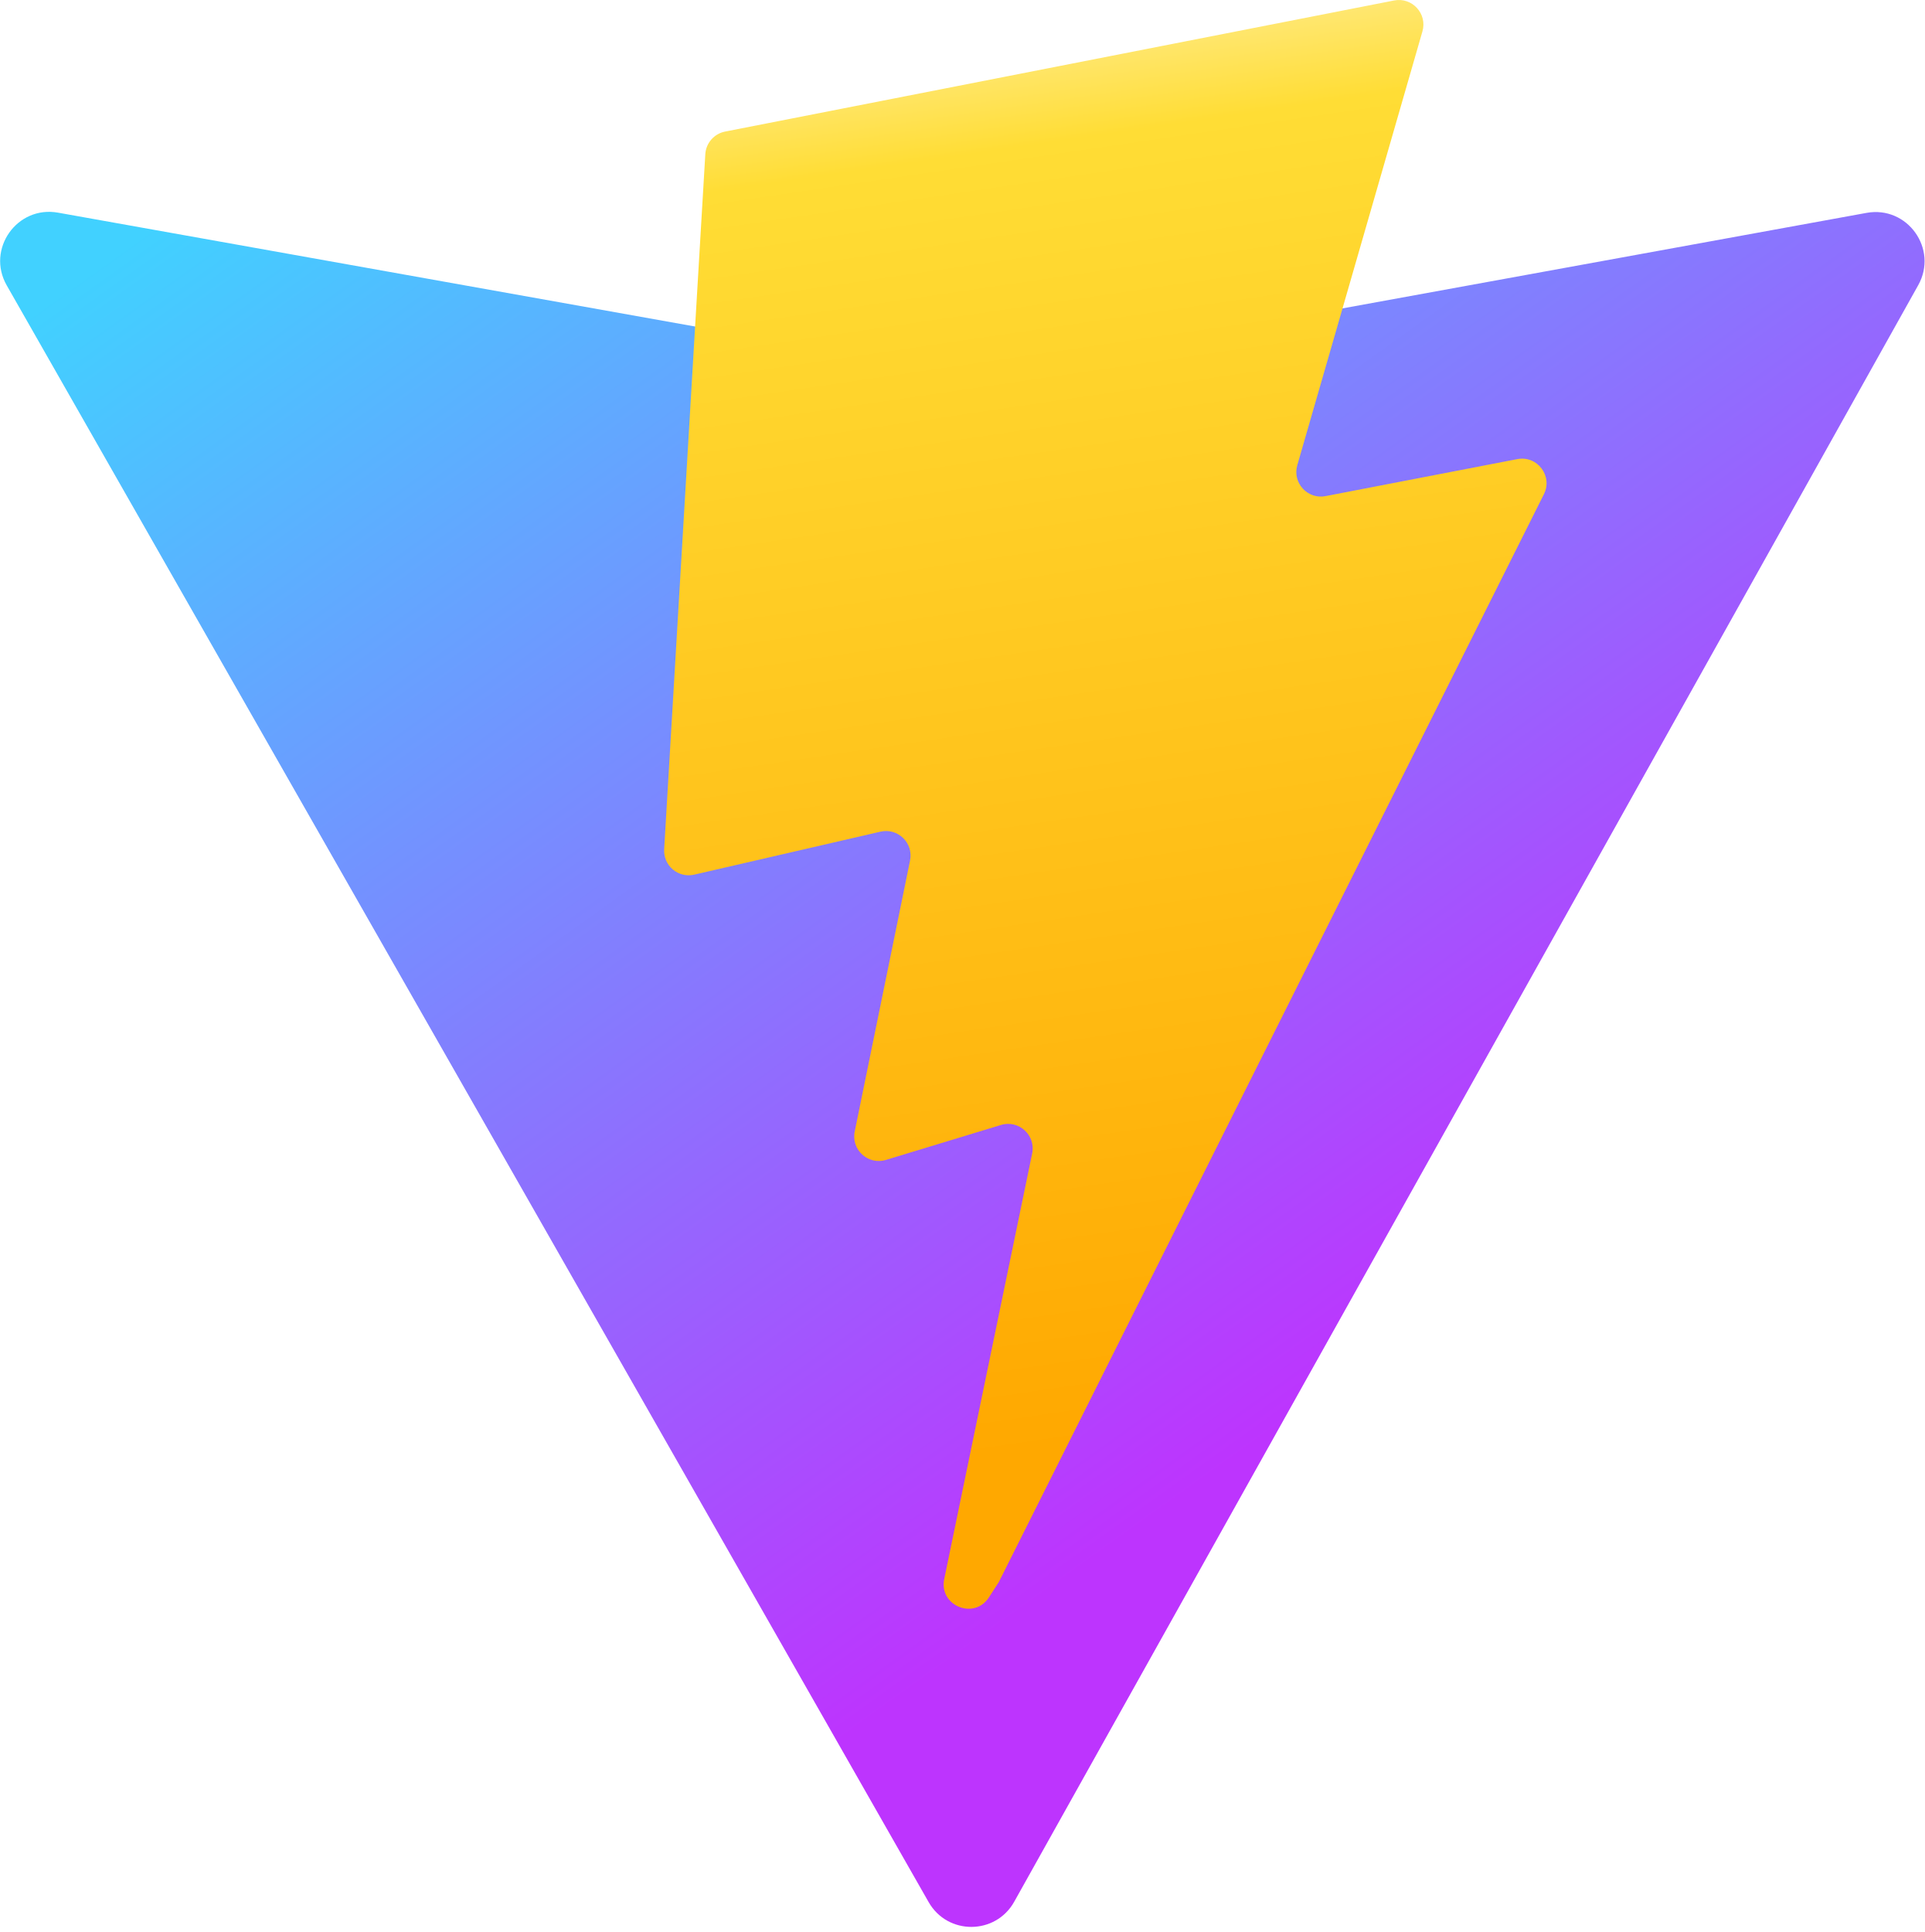
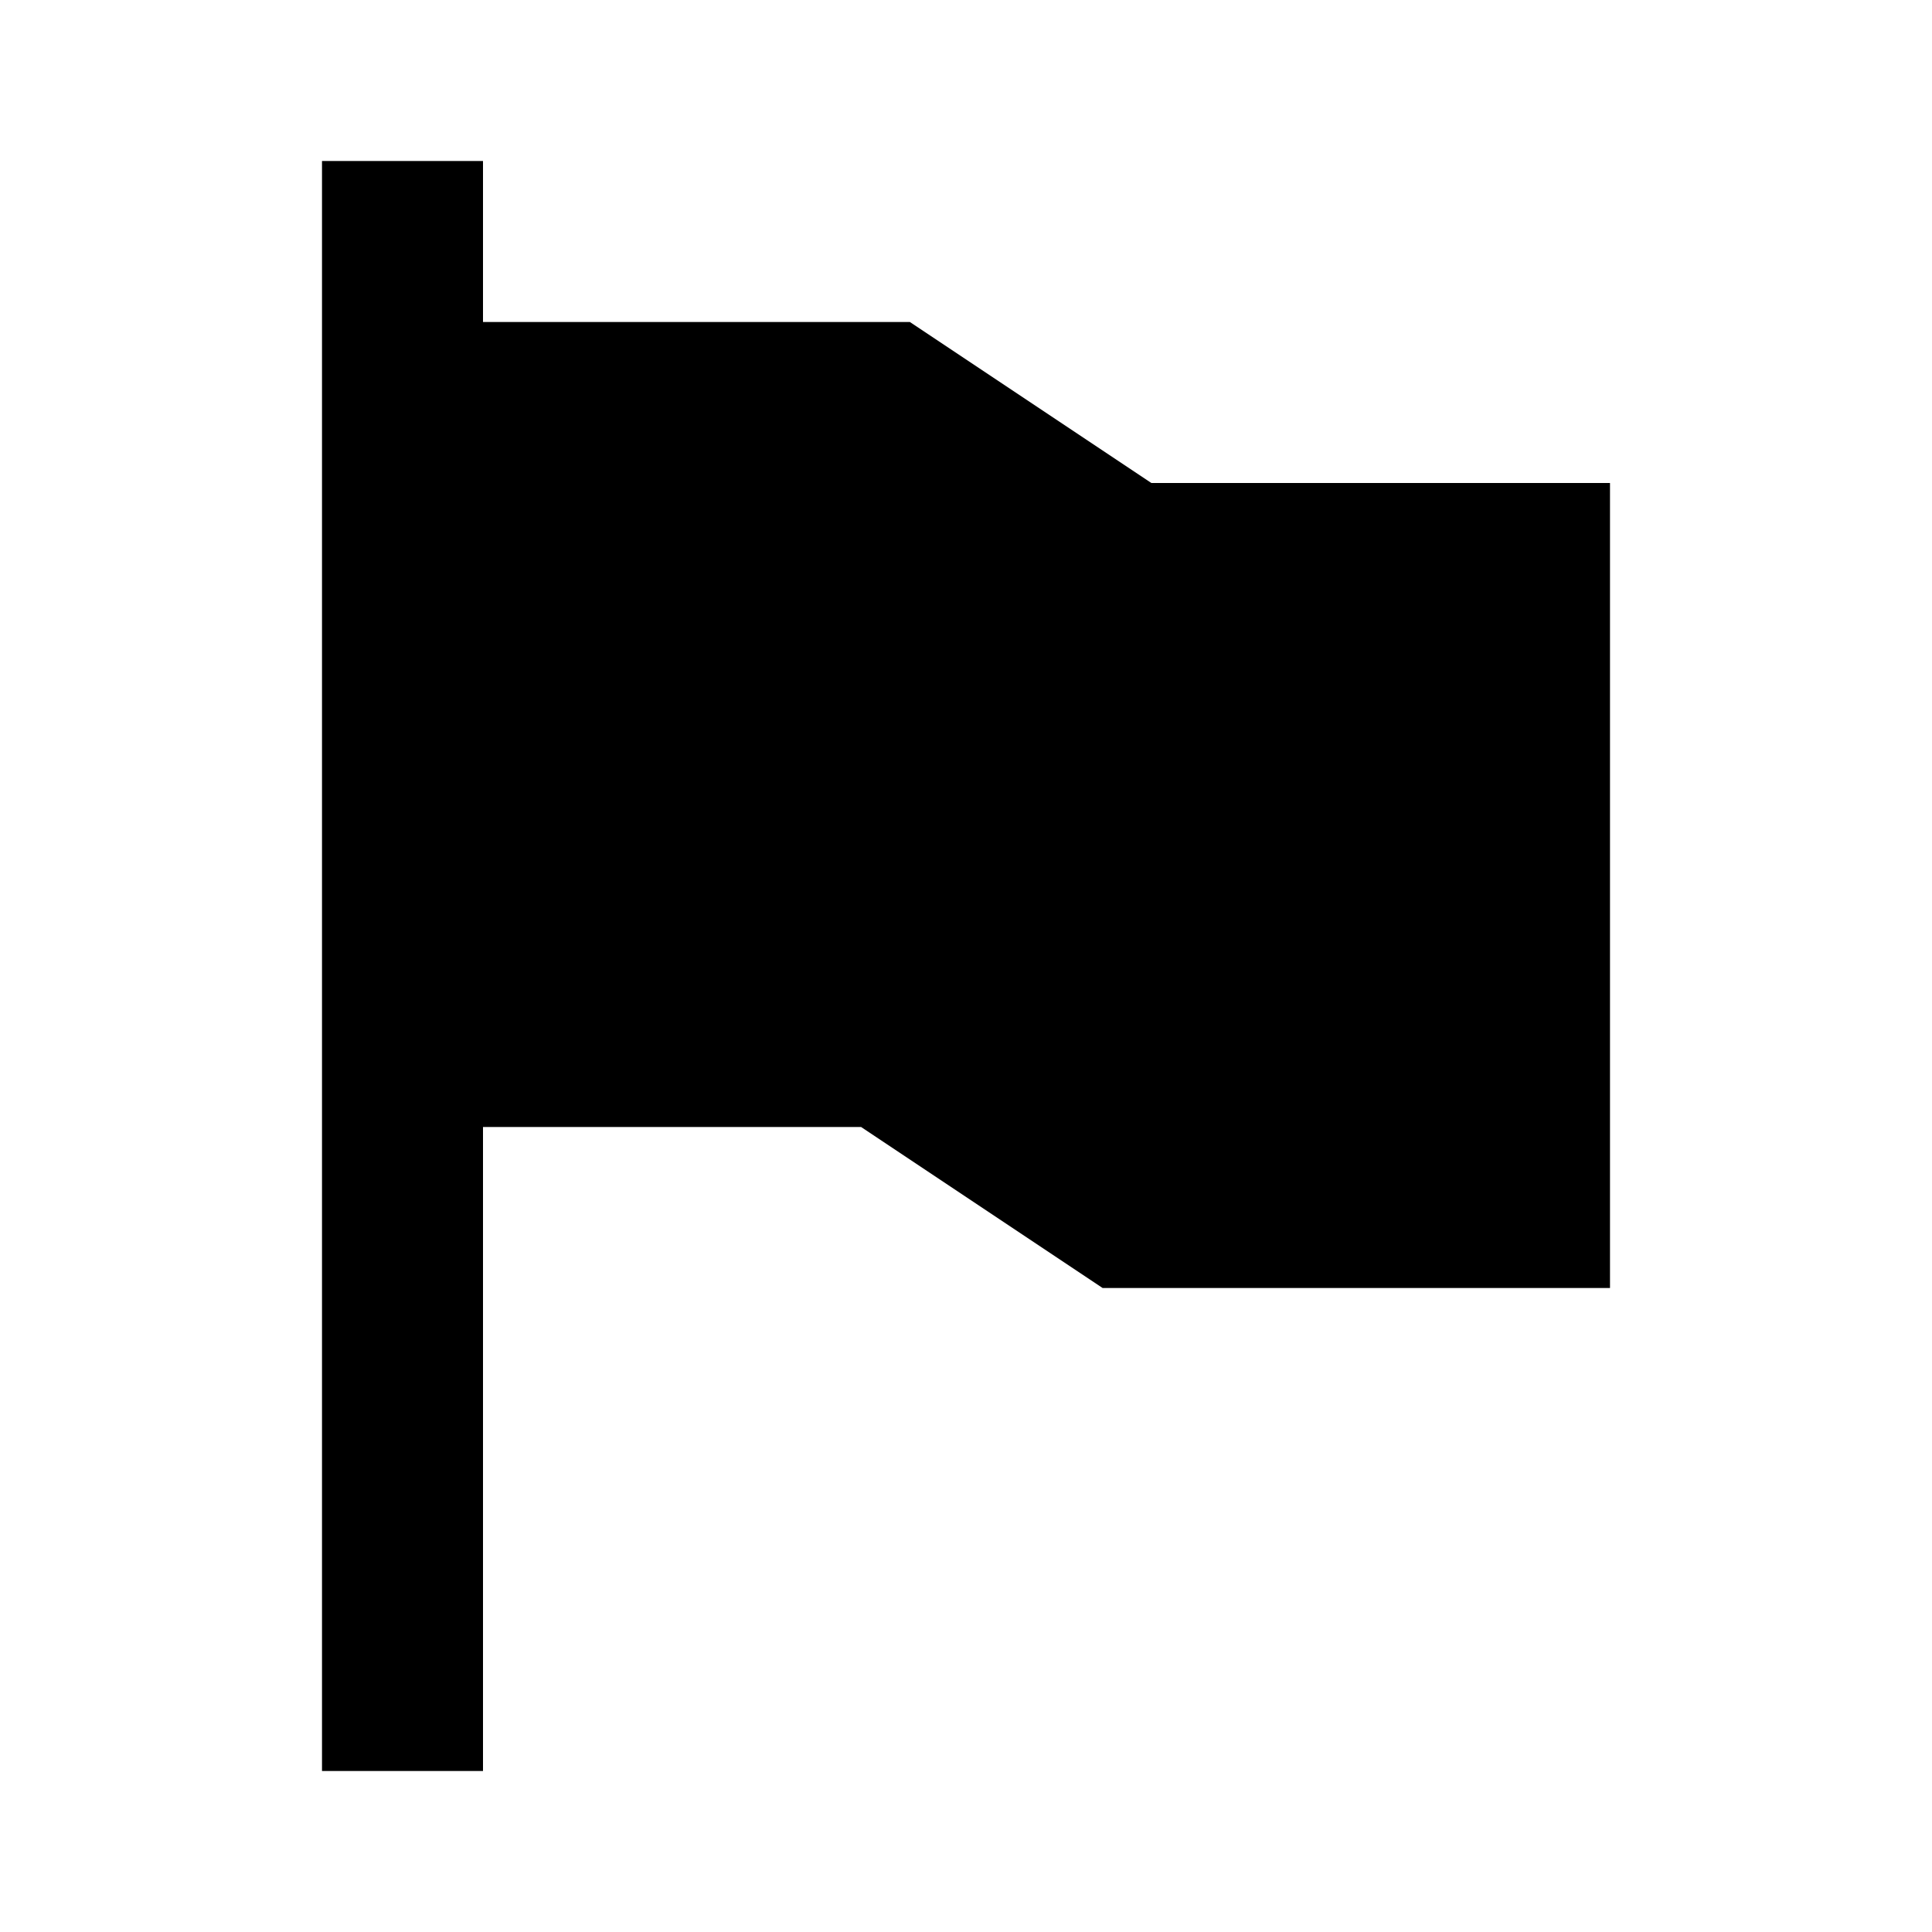
- <svg xmlns="http://www.w3.org/2000/svg" aria-hidden="true" role="img" class="iconify iconify--logos" width="31.88" height="32" preserveAspectRatio="xMidYMid meet" viewBox="0 0 256 257">
-   <defs>
-     <linearGradient id="IconifyId1813088fe1fbc01fb466" x1="-.828%" x2="57.636%" y1="7.652%" y2="78.411%">
-       <stop offset="0%" stop-color="#41D1FF" />
-       <stop offset="100%" stop-color="#BD34FE" />
-     </linearGradient>
-     <linearGradient id="IconifyId1813088fe1fbc01fb467" x1="43.376%" x2="50.316%" y1="2.242%" y2="89.03%">
-       <stop offset="0%" stop-color="#FFEA83" />
-       <stop offset="8.333%" stop-color="#FFDD35" />
-       <stop offset="100%" stop-color="#FFA800" />
-     </linearGradient>
-   </defs>
-   <path fill="url(#IconifyId1813088fe1fbc01fb466)" d="M255.153 37.938L134.897 252.976c-2.483 4.44-8.862 4.466-11.382.048L.875 37.958c-2.746-4.814 1.371-10.646 6.827-9.67l120.385 21.517a6.537 6.537 0 0 0 2.322-.004l117.867-21.483c5.438-.991 9.574 4.796 6.877 9.62Z" />
-   <path fill="url(#IconifyId1813088fe1fbc01fb467)" d="M185.432.063L96.44 17.501a3.268 3.268 0 0 0-2.634 3.014l-5.474 92.456a3.268 3.268 0 0 0 3.997 3.378l24.777-5.718c2.318-.535 4.413 1.507 3.936 3.838l-7.361 36.047c-.495 2.426 1.782 4.5 4.151 3.78l15.304-4.649c2.372-.72 4.652 1.36 4.15 3.788l-11.698 56.621c-.732 3.542 3.979 5.473 5.943 2.437l1.313-2.028l72.516-144.72c1.215-2.423-.88-5.186-3.54-4.672l-25.505 4.922c-2.396.462-4.435-1.77-3.759-4.114l16.646-57.705c.677-2.35-1.37-4.583-3.769-4.113Z" />
+ <svg xmlns="http://www.w3.org/2000/svg" width="24" height="24" viewBox="0 0 24 24" style="fill: rgba(0, 0, 0, 1);transform: ;msFilter:;">
+   <path d="m14.303 6-3-2H6V2H4v20h2v-8h4.697l3 2H20V6z" />
</svg>
